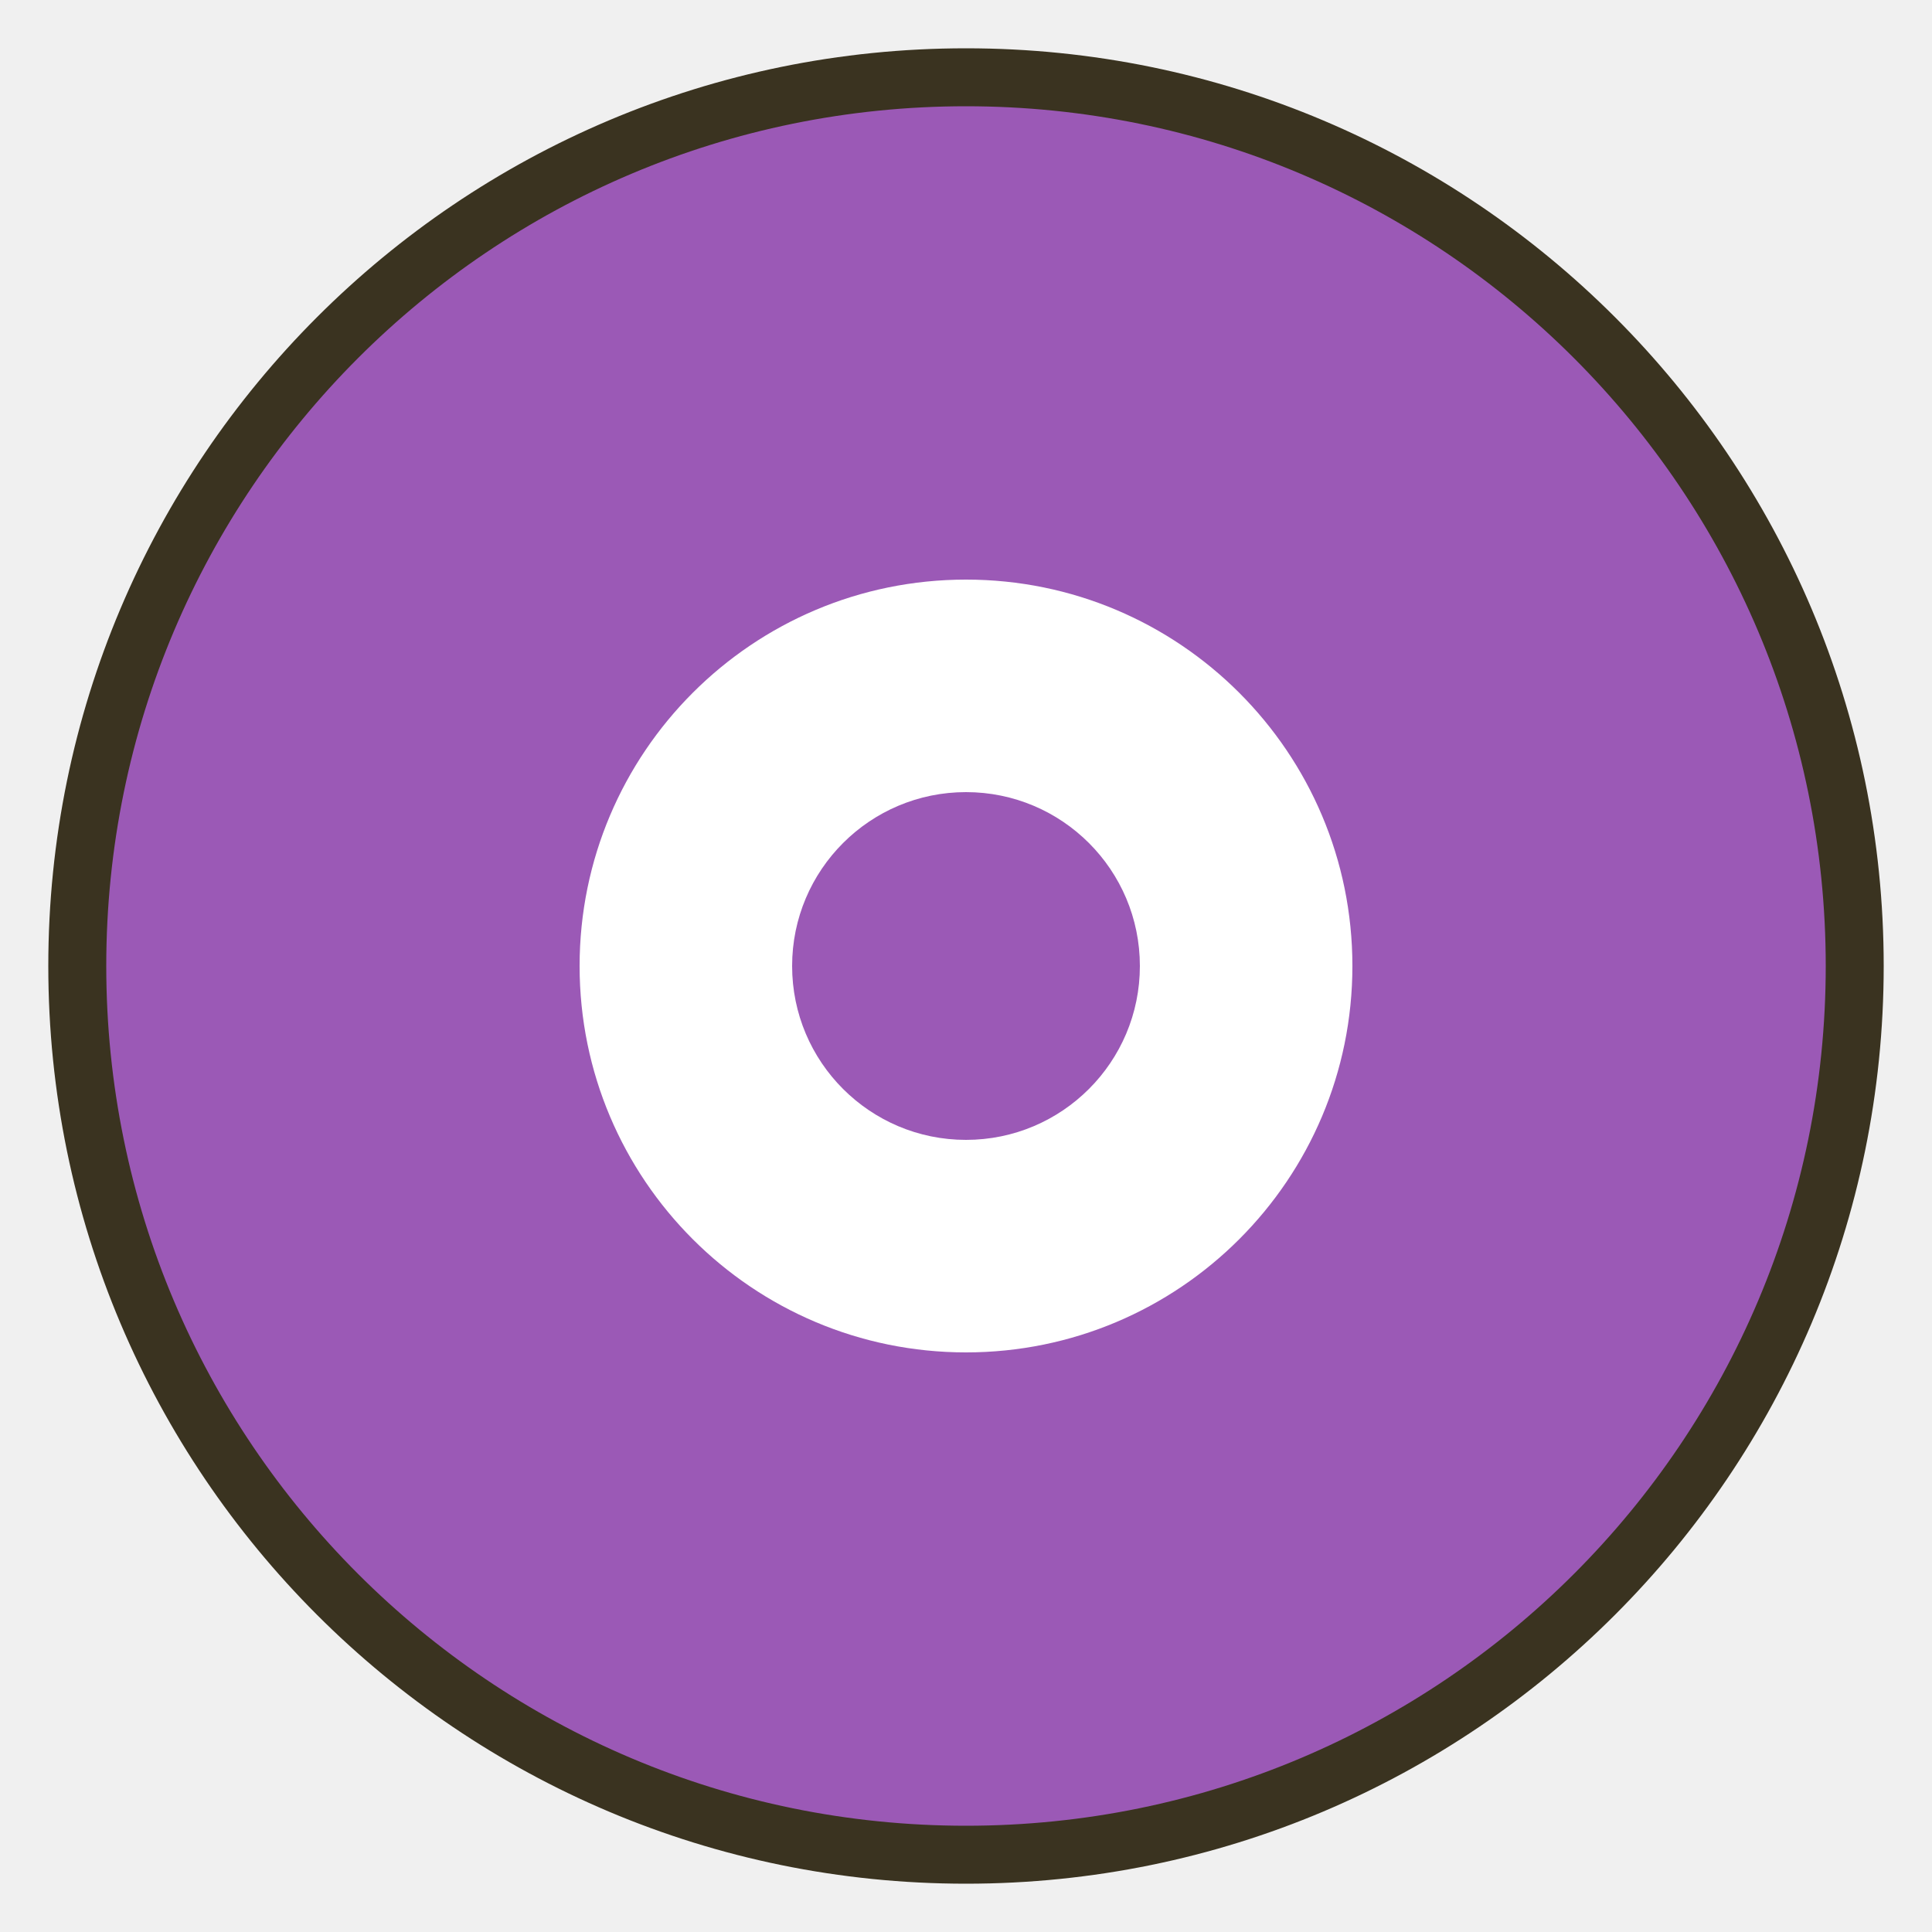
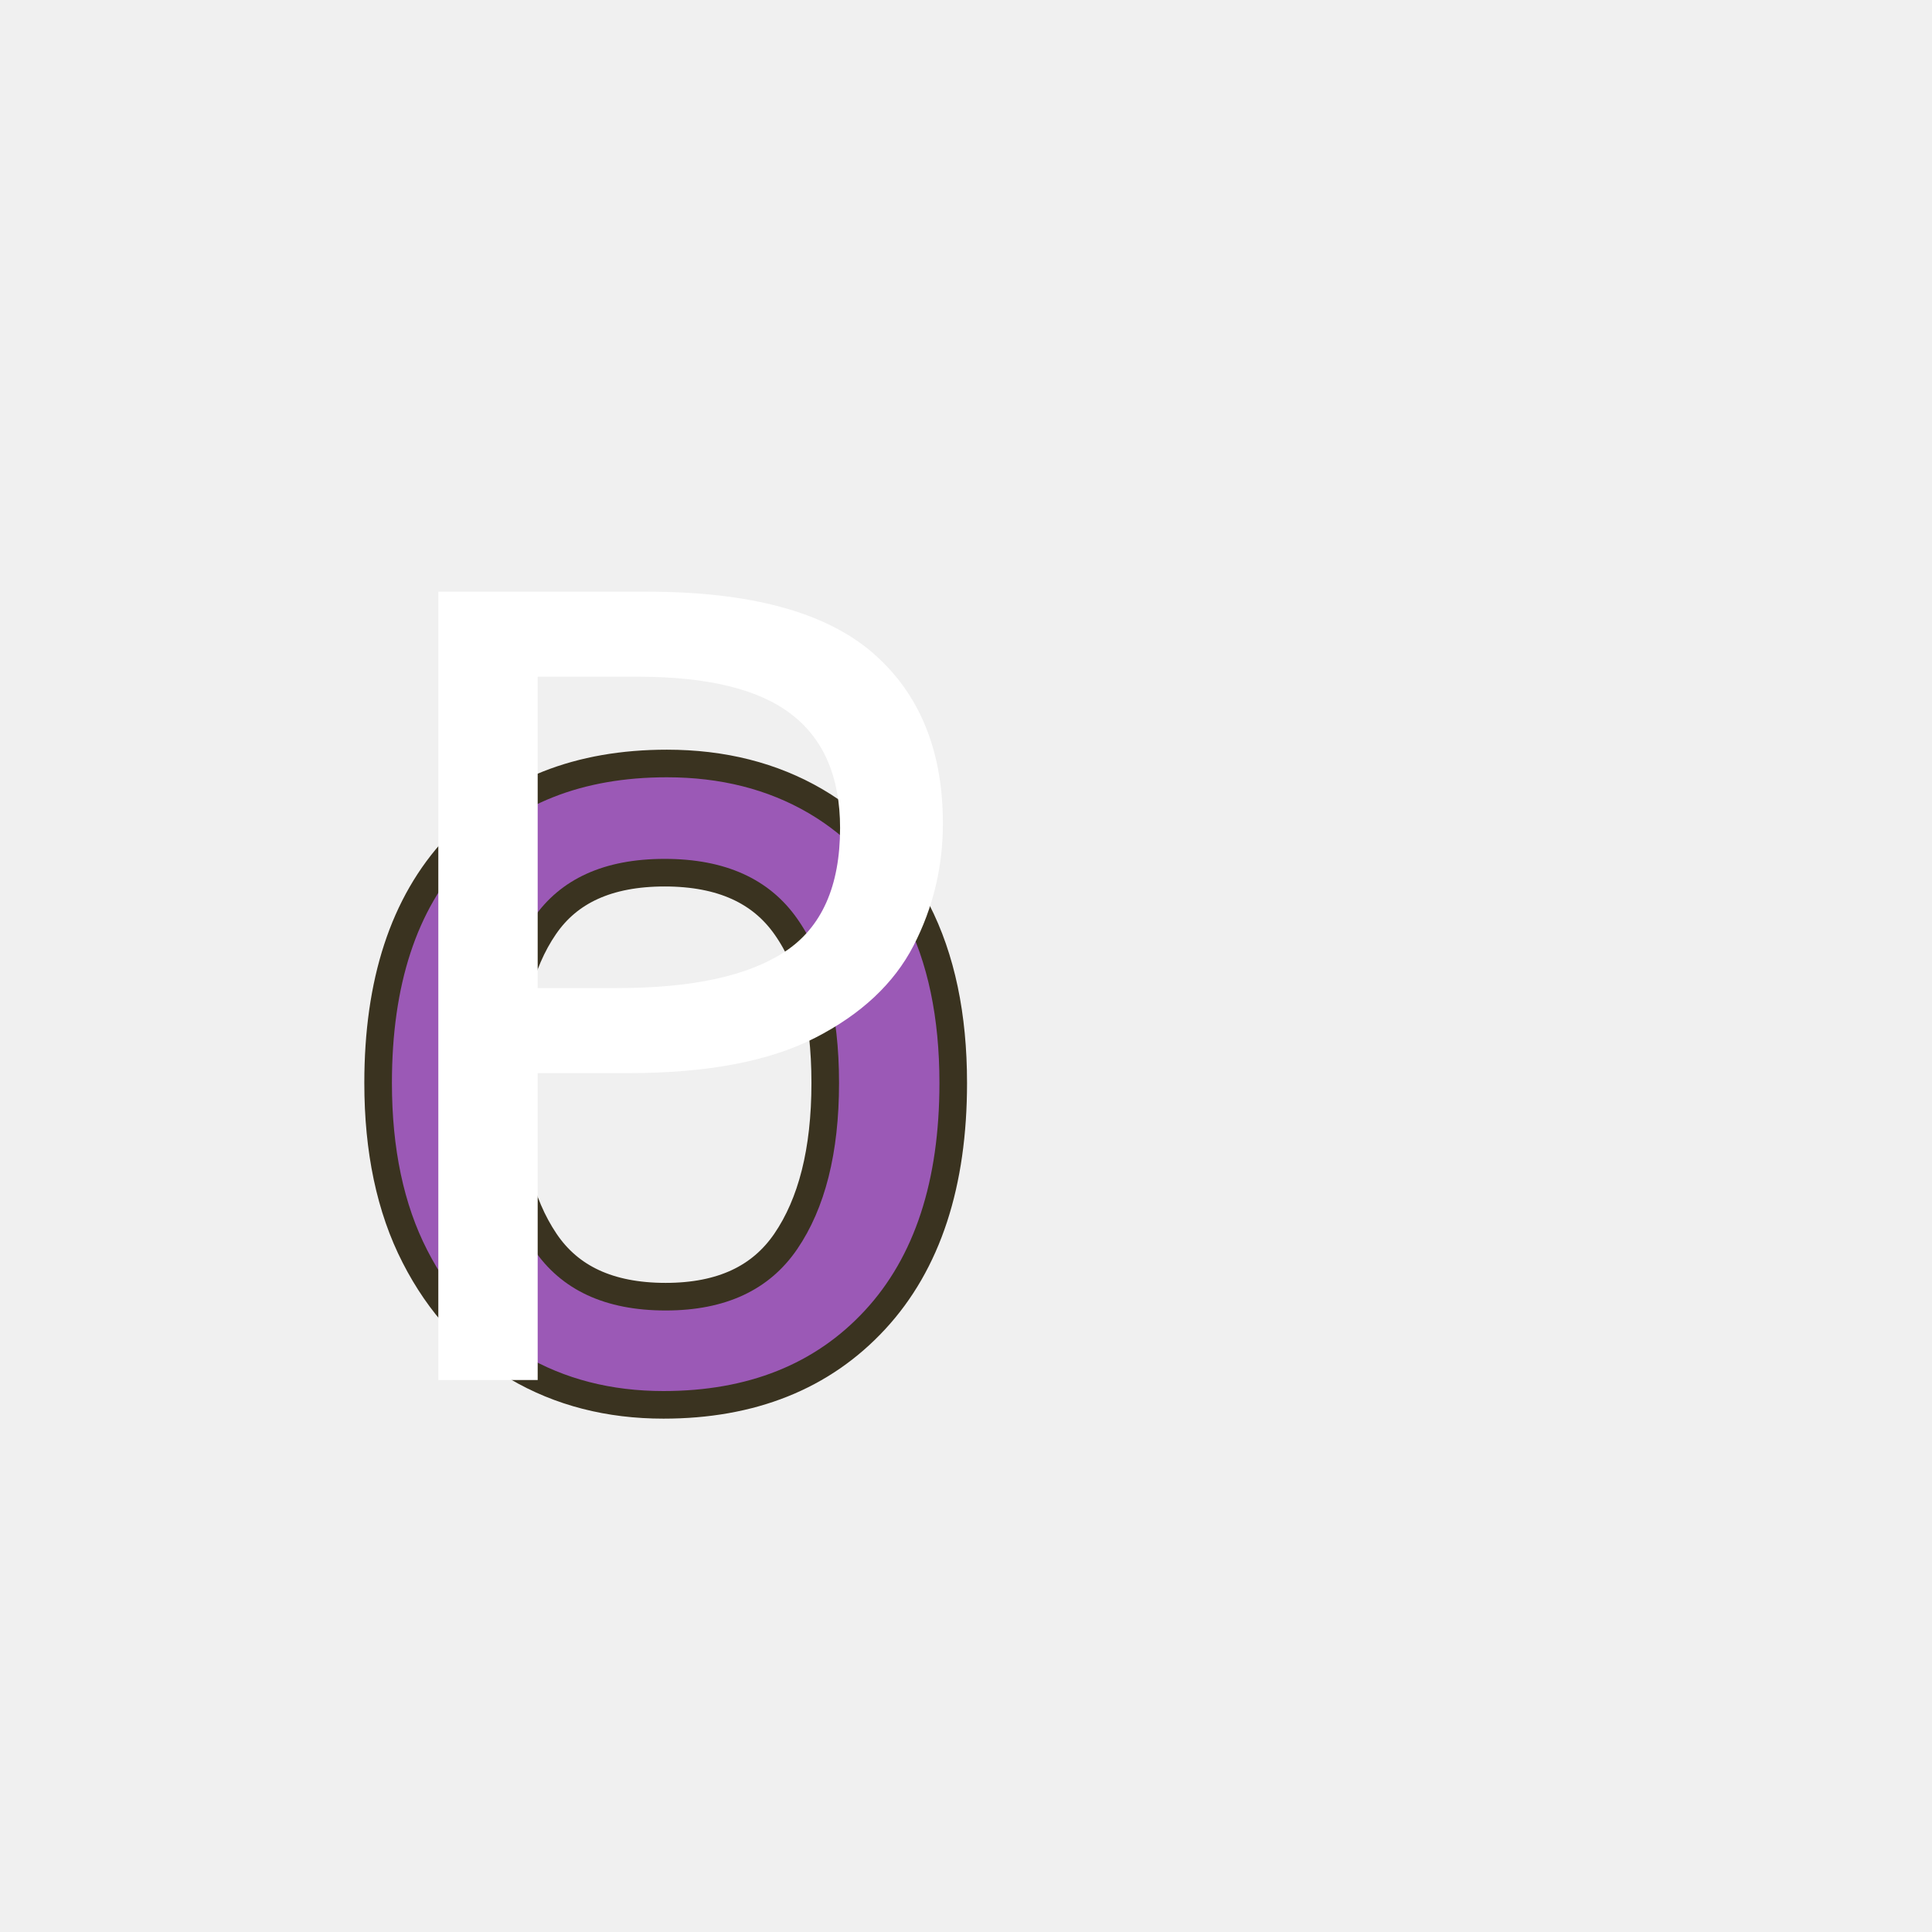
- <svg xmlns="http://www.w3.org/2000/svg" viewBox="0 0 100 100">
-   <circle cx="50" cy="50" r="46" fill="#9B59B6" stroke="#3a3320" stroke-width="3" />
-   <g fill="#ffffff">
-     <circle cx="50" cy="50" r="20" />
-     <circle cx="50" cy="50" r="9" fill="#9B59B6" />
-   </g>
+ <svg xmlns="http://www.w3.org/2000/svg" viewBox="-30 -125 175 175">
+   <text x="0" y="0" font-family="EssentiarumTCG" font-size="100" fill="#9B59B6" stroke="#3a3320" stroke-width="5" style="paint-order:stroke">o</text>
+   <text x="0" y="0" font-family="EssentiarumTCG" font-size="100" fill="#ffffff">P</text>
</svg>
